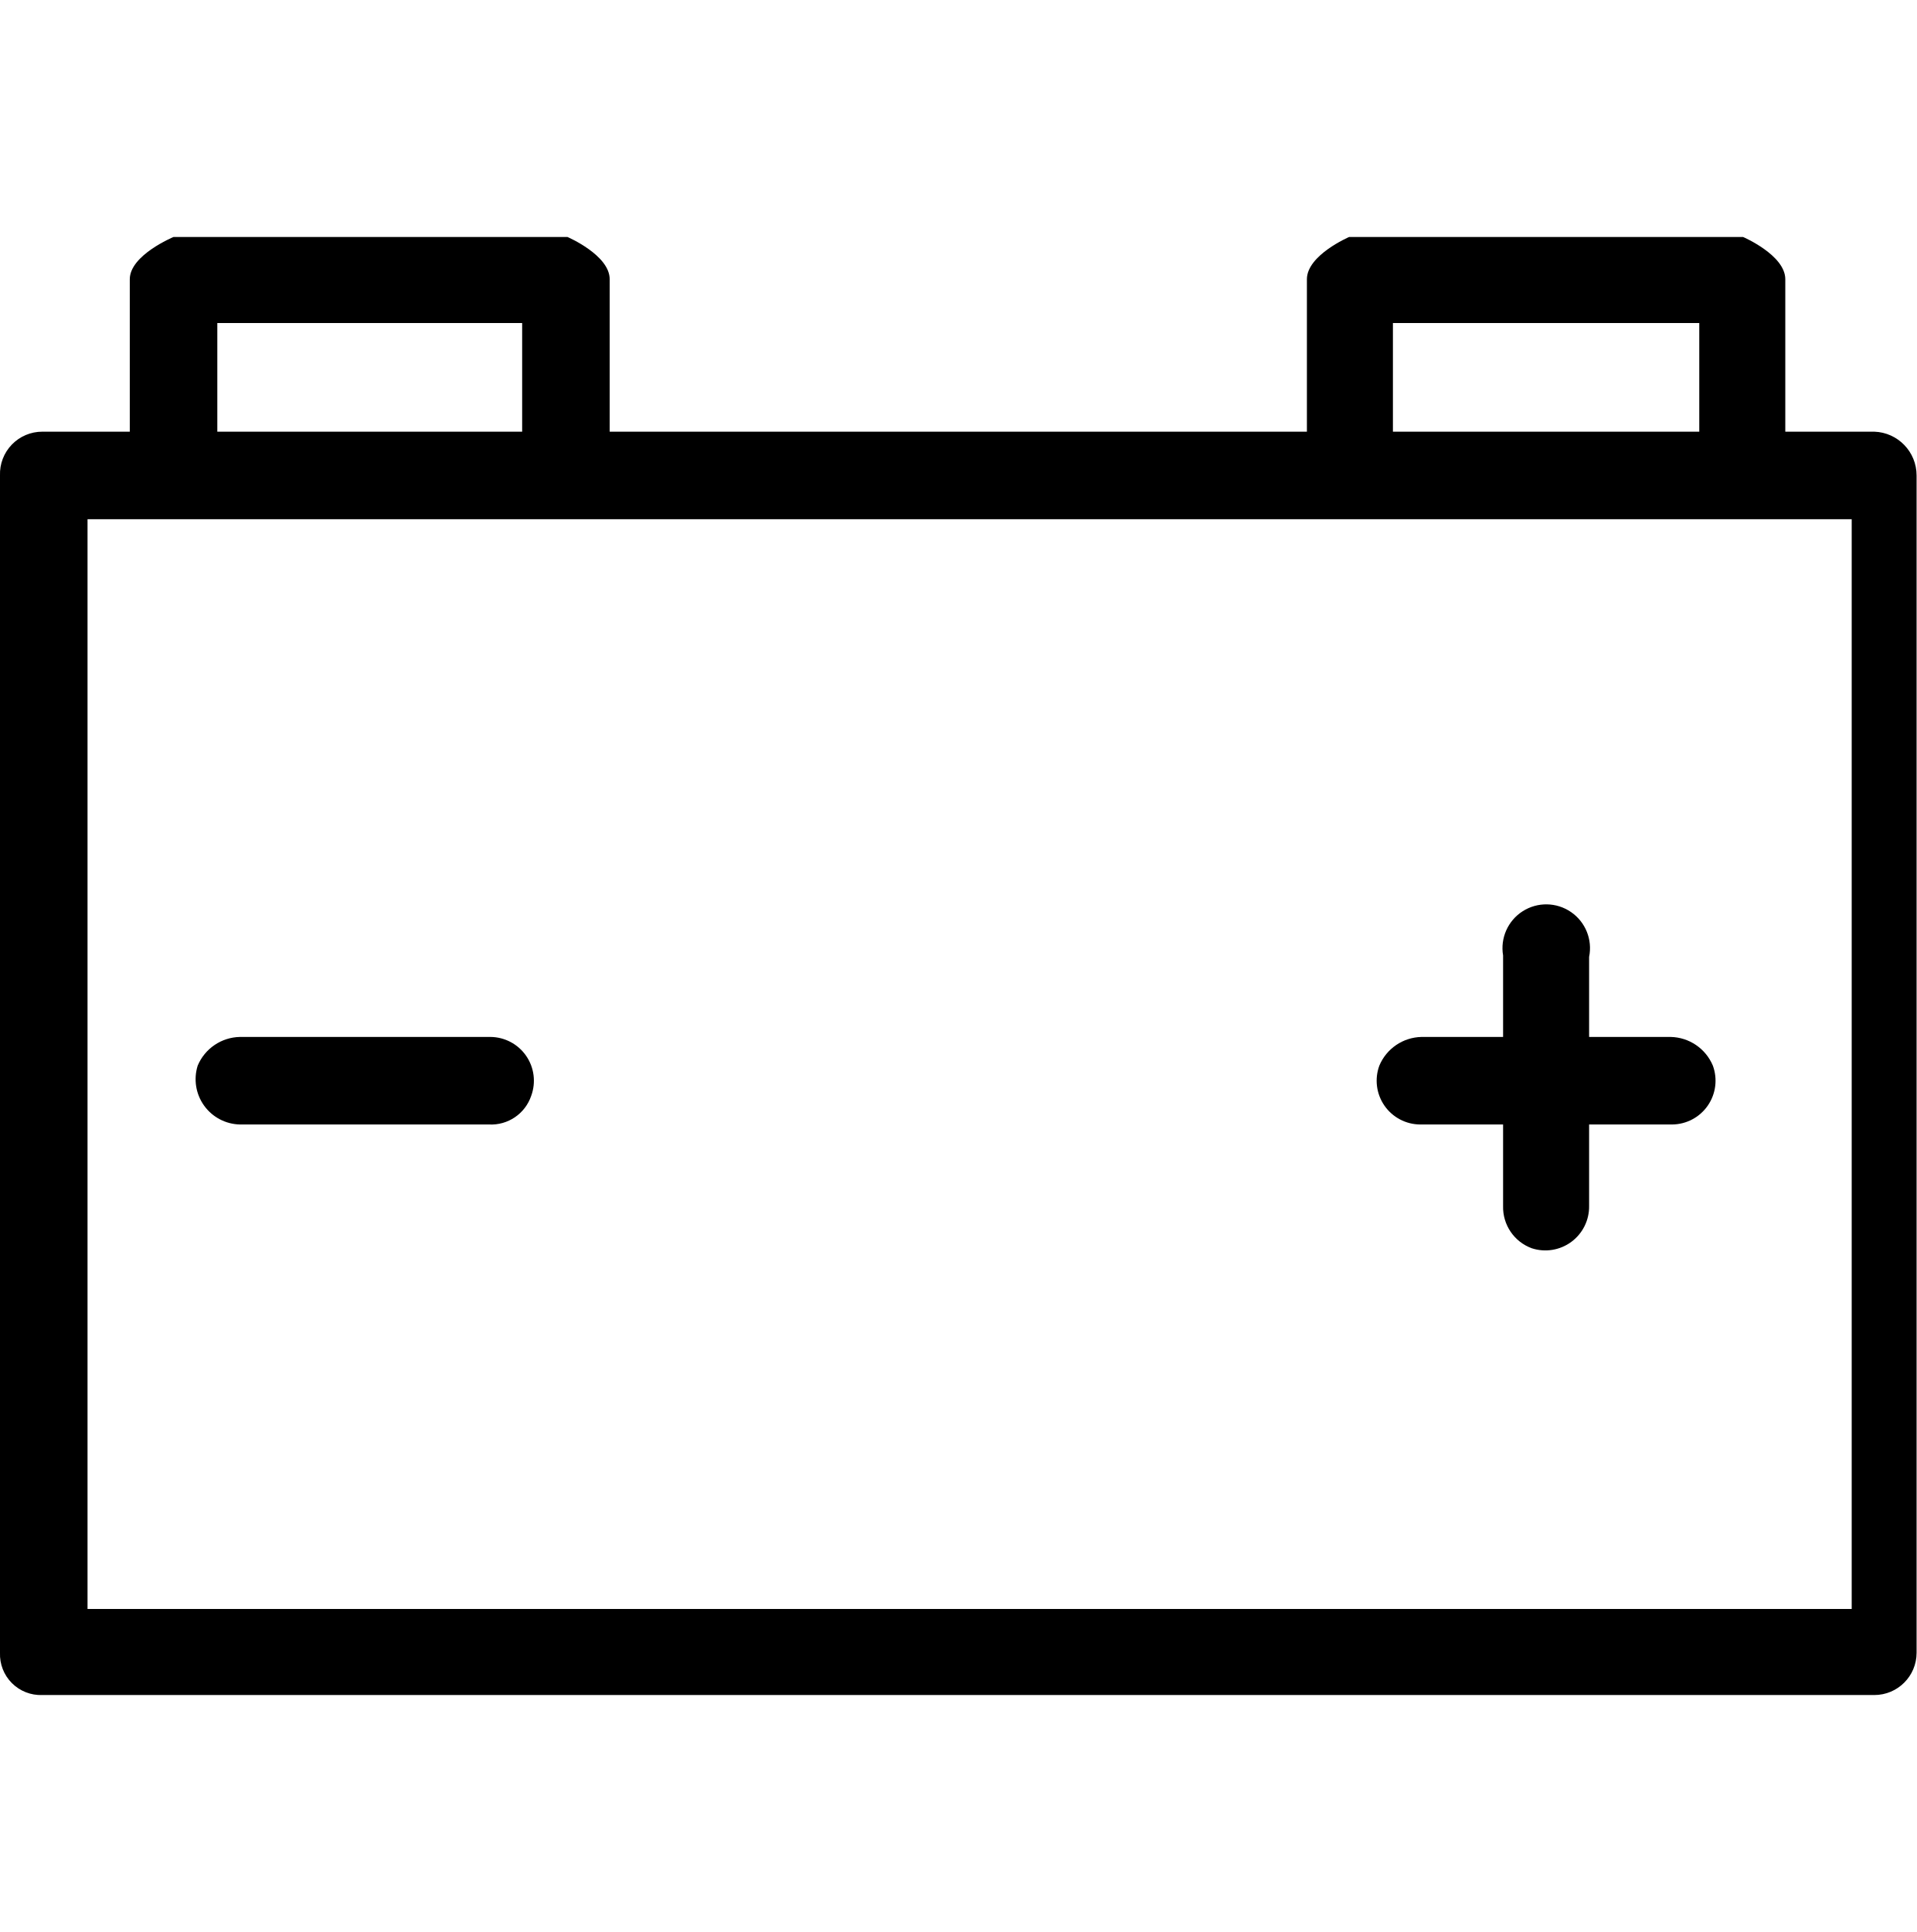
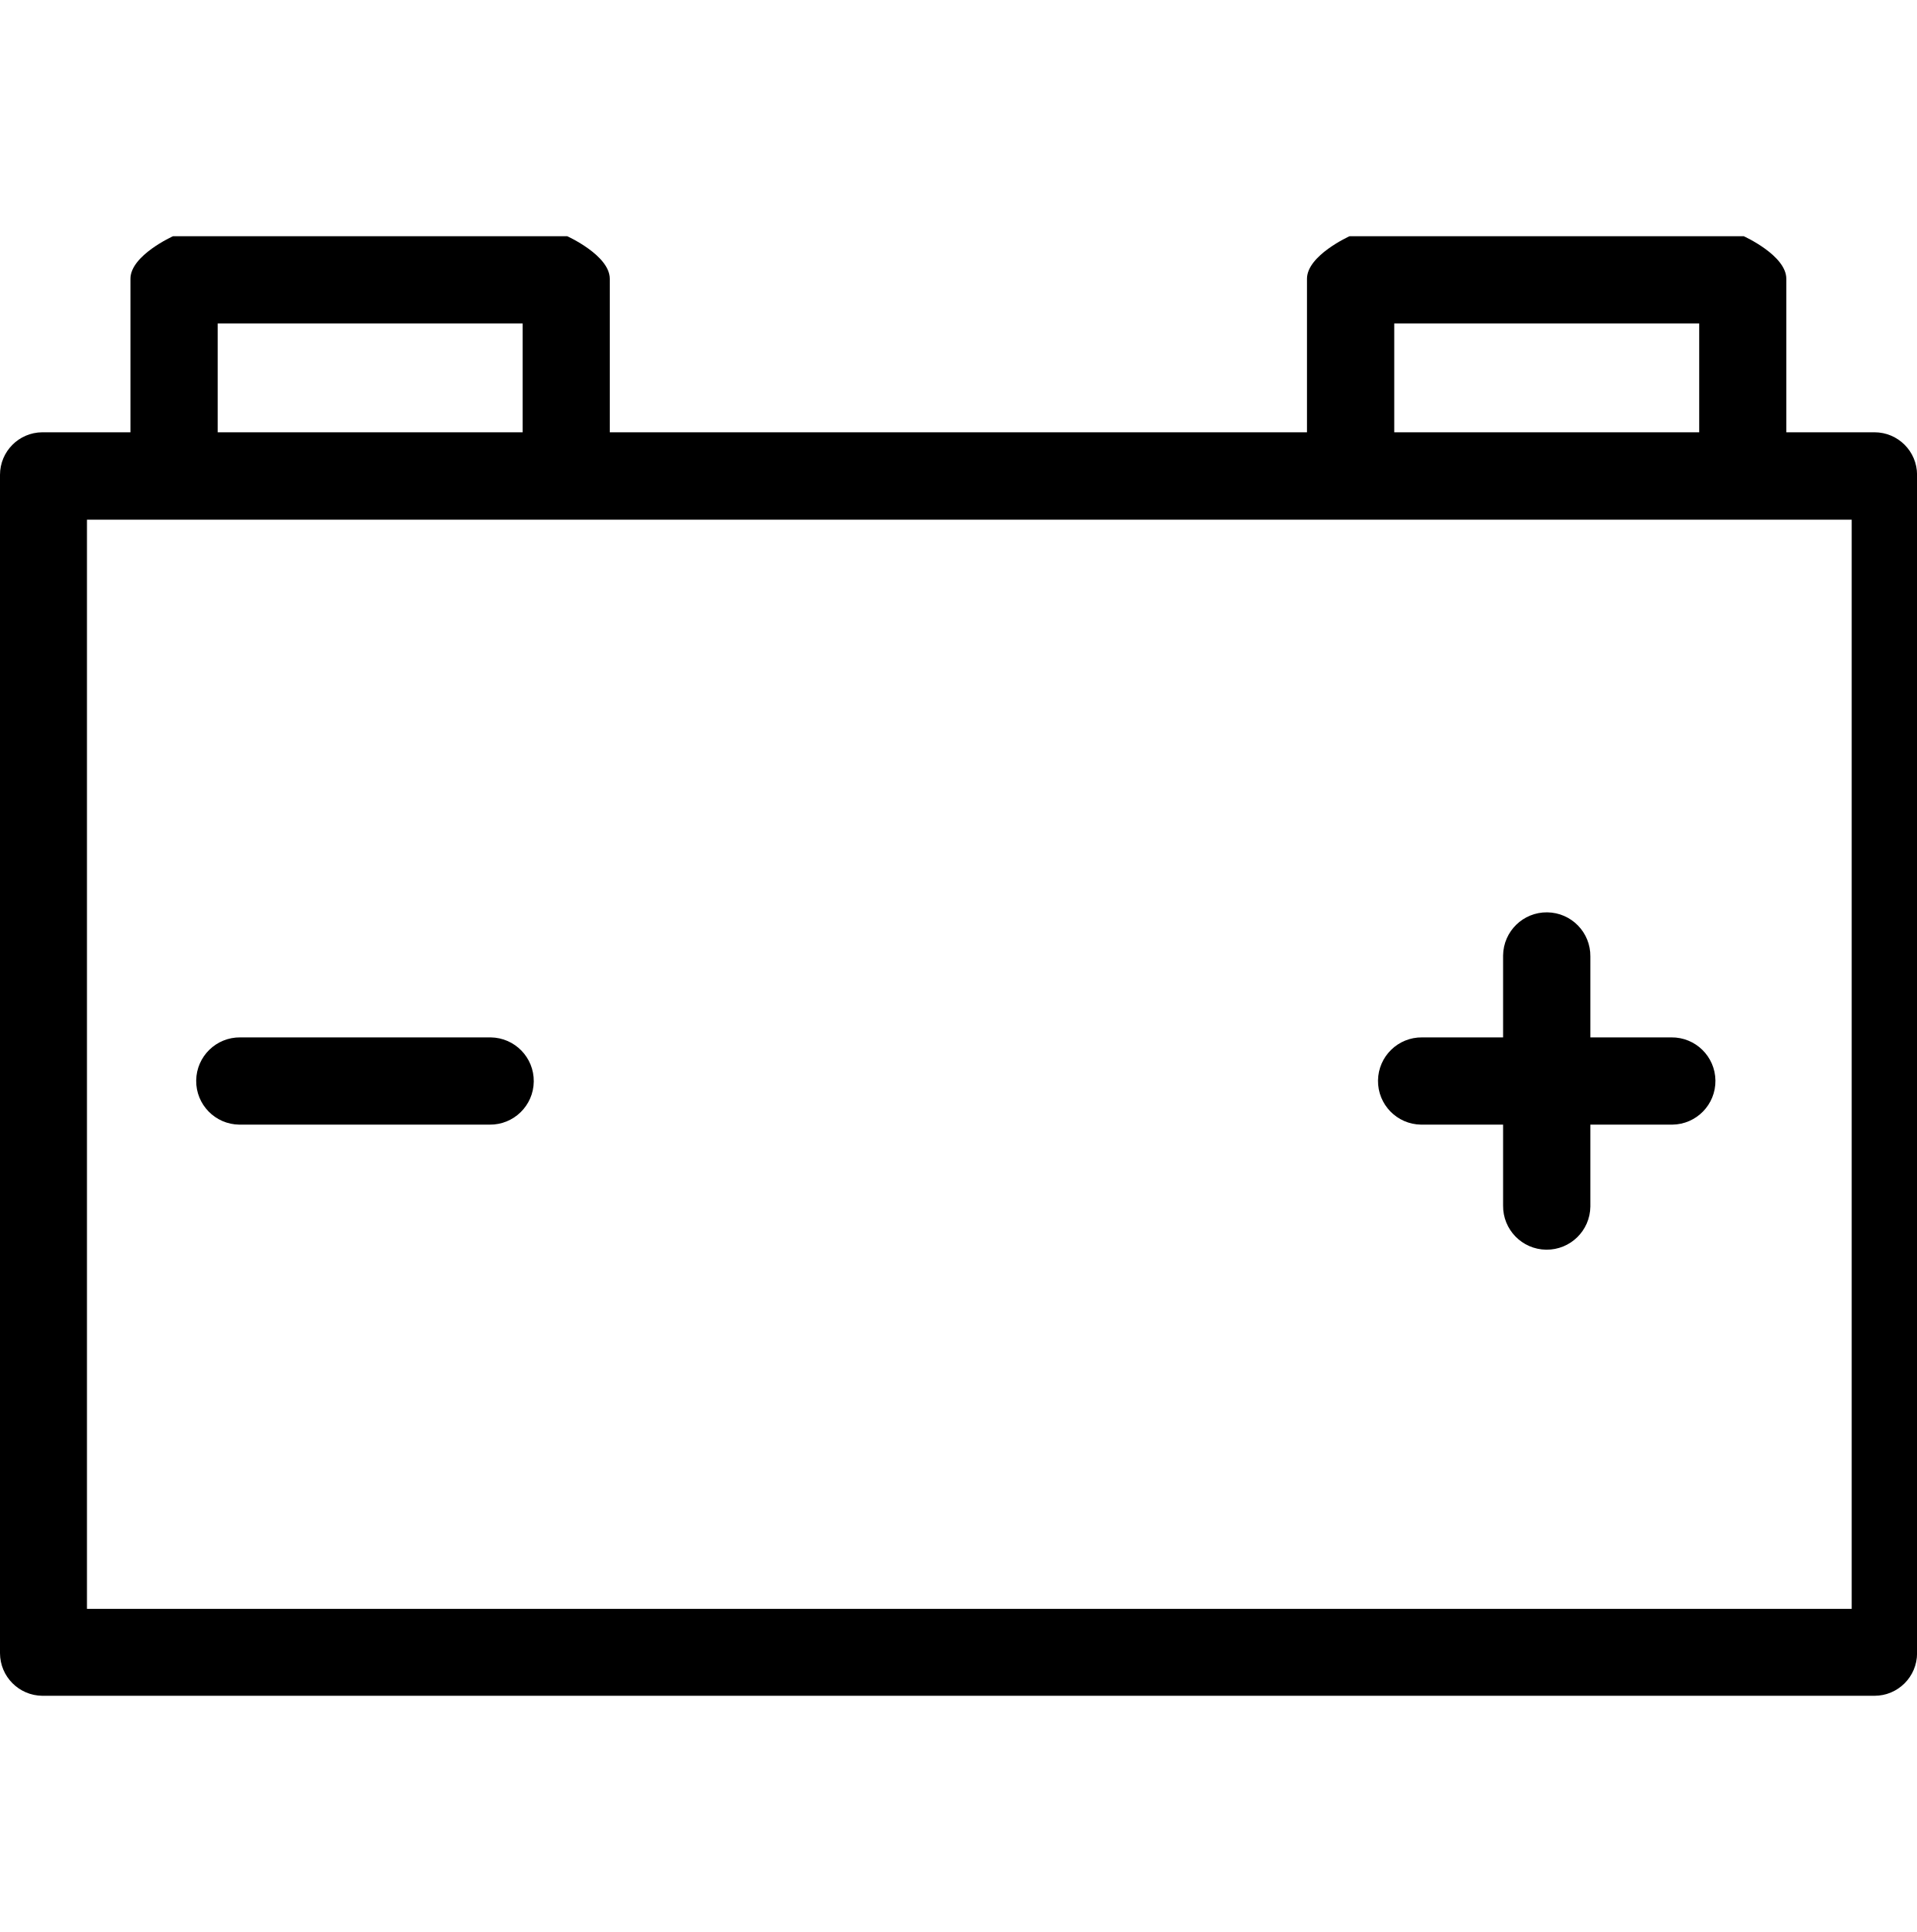
- <svg xmlns="http://www.w3.org/2000/svg" viewBox="0 0 127 128">
+ <svg xmlns="http://www.w3.org/2000/svg" viewBox="0 0 126.97 128">
  <g id="battery">
-     <g>
-       <path d="M2.8,112.3H124.2a2.8,2.8,0,0,0,2.8-2.8v-78a2.9,2.9,0,0,0-2.8-2.9h-5.9V18.5c0-1.6-2.8-2.8-2.8-2.8H89.4s-2.8,1.2-2.8,2.8V28.6H40.4V18.5c0-1.6-2.8-2.8-2.8-2.8H11.5s-2.9,1.2-2.9,2.8V28.6H2.8A2.8,2.8,0,0,0,0,31.5v78A2.7,2.7,0,0,0,2.8,112.3ZM92.3,21.4h20.3v7.2H92.3Zm-77.9,0H34.6v7.2H14.4Zm-8.6,13H122.7v72.2H5.8ZM22.5,19" />
-       <path d="M32.5,68.7H15.9a3.1,3.1,0,0,0-2.8,1.9,3,3,0,0,0,2.8,3.9H32.4a2.8,2.8,0,0,0,2.8-1.9A2.9,2.9,0,0,0,32.5,68.7Z" />
-       <path d="M110.7,68.7h-5.4V63.4a2.9,2.9,0,1,0-5.7-.1v5.4H94.2a3.1,3.1,0,0,0-2.8,1.9,2.9,2.9,0,0,0,2.7,3.9h5.5v5.4a2.9,2.9,0,0,0,1.9,2.8,2.9,2.9,0,0,0,3.8-2.8V74.5h5.5a2.9,2.9,0,0,0,2.7-3.9A3.1,3.1,0,0,0,110.7,68.7Z" />
-     </g>
+     <path d="M2.8,112.35H124.16a2.82,2.82,0,0,0,2.82-2.82V31.46a2.82,2.82,0,0,0-2.82-2.82h-5.84V18.47c0-1.55-2.82-2.82-2.82-2.82H89.39s-2.82,1.27-2.82,2.82V28.64H40.39V18.47c0-1.55-2.82-2.82-2.82-2.82H11.46s-2.82,1.27-2.82,2.82V28.64H2.8A2.82,2.82,0,0,0,0,31.46v78.07A2.83,2.83,0,0,0,2.8,112.35ZM92.35,21.43h20.2v7.21H92.35Zm-77.93,0h20.2v7.21H14.42Zm-8.66,13H122.65v72.16H5.76ZM22.48,19" />
+     <path d="M32.5,68.73H15.92a2.89,2.89,0,1,0-.07,5.78H32.43a2.89,2.89,0,1,0,.07-5.78Z" />
+     <path d="M110.7,68.73h-5.36V63.37a2.89,2.89,0,1,0-5.78-.07v5.43H94.2a2.89,2.89,0,1,0-.07,5.78h5.43v5.36a2.89,2.89,0,1,0,5.78.07V74.51h5.43a2.89,2.89,0,1,0-.07-5.78Z" />
  </g>
</svg>
